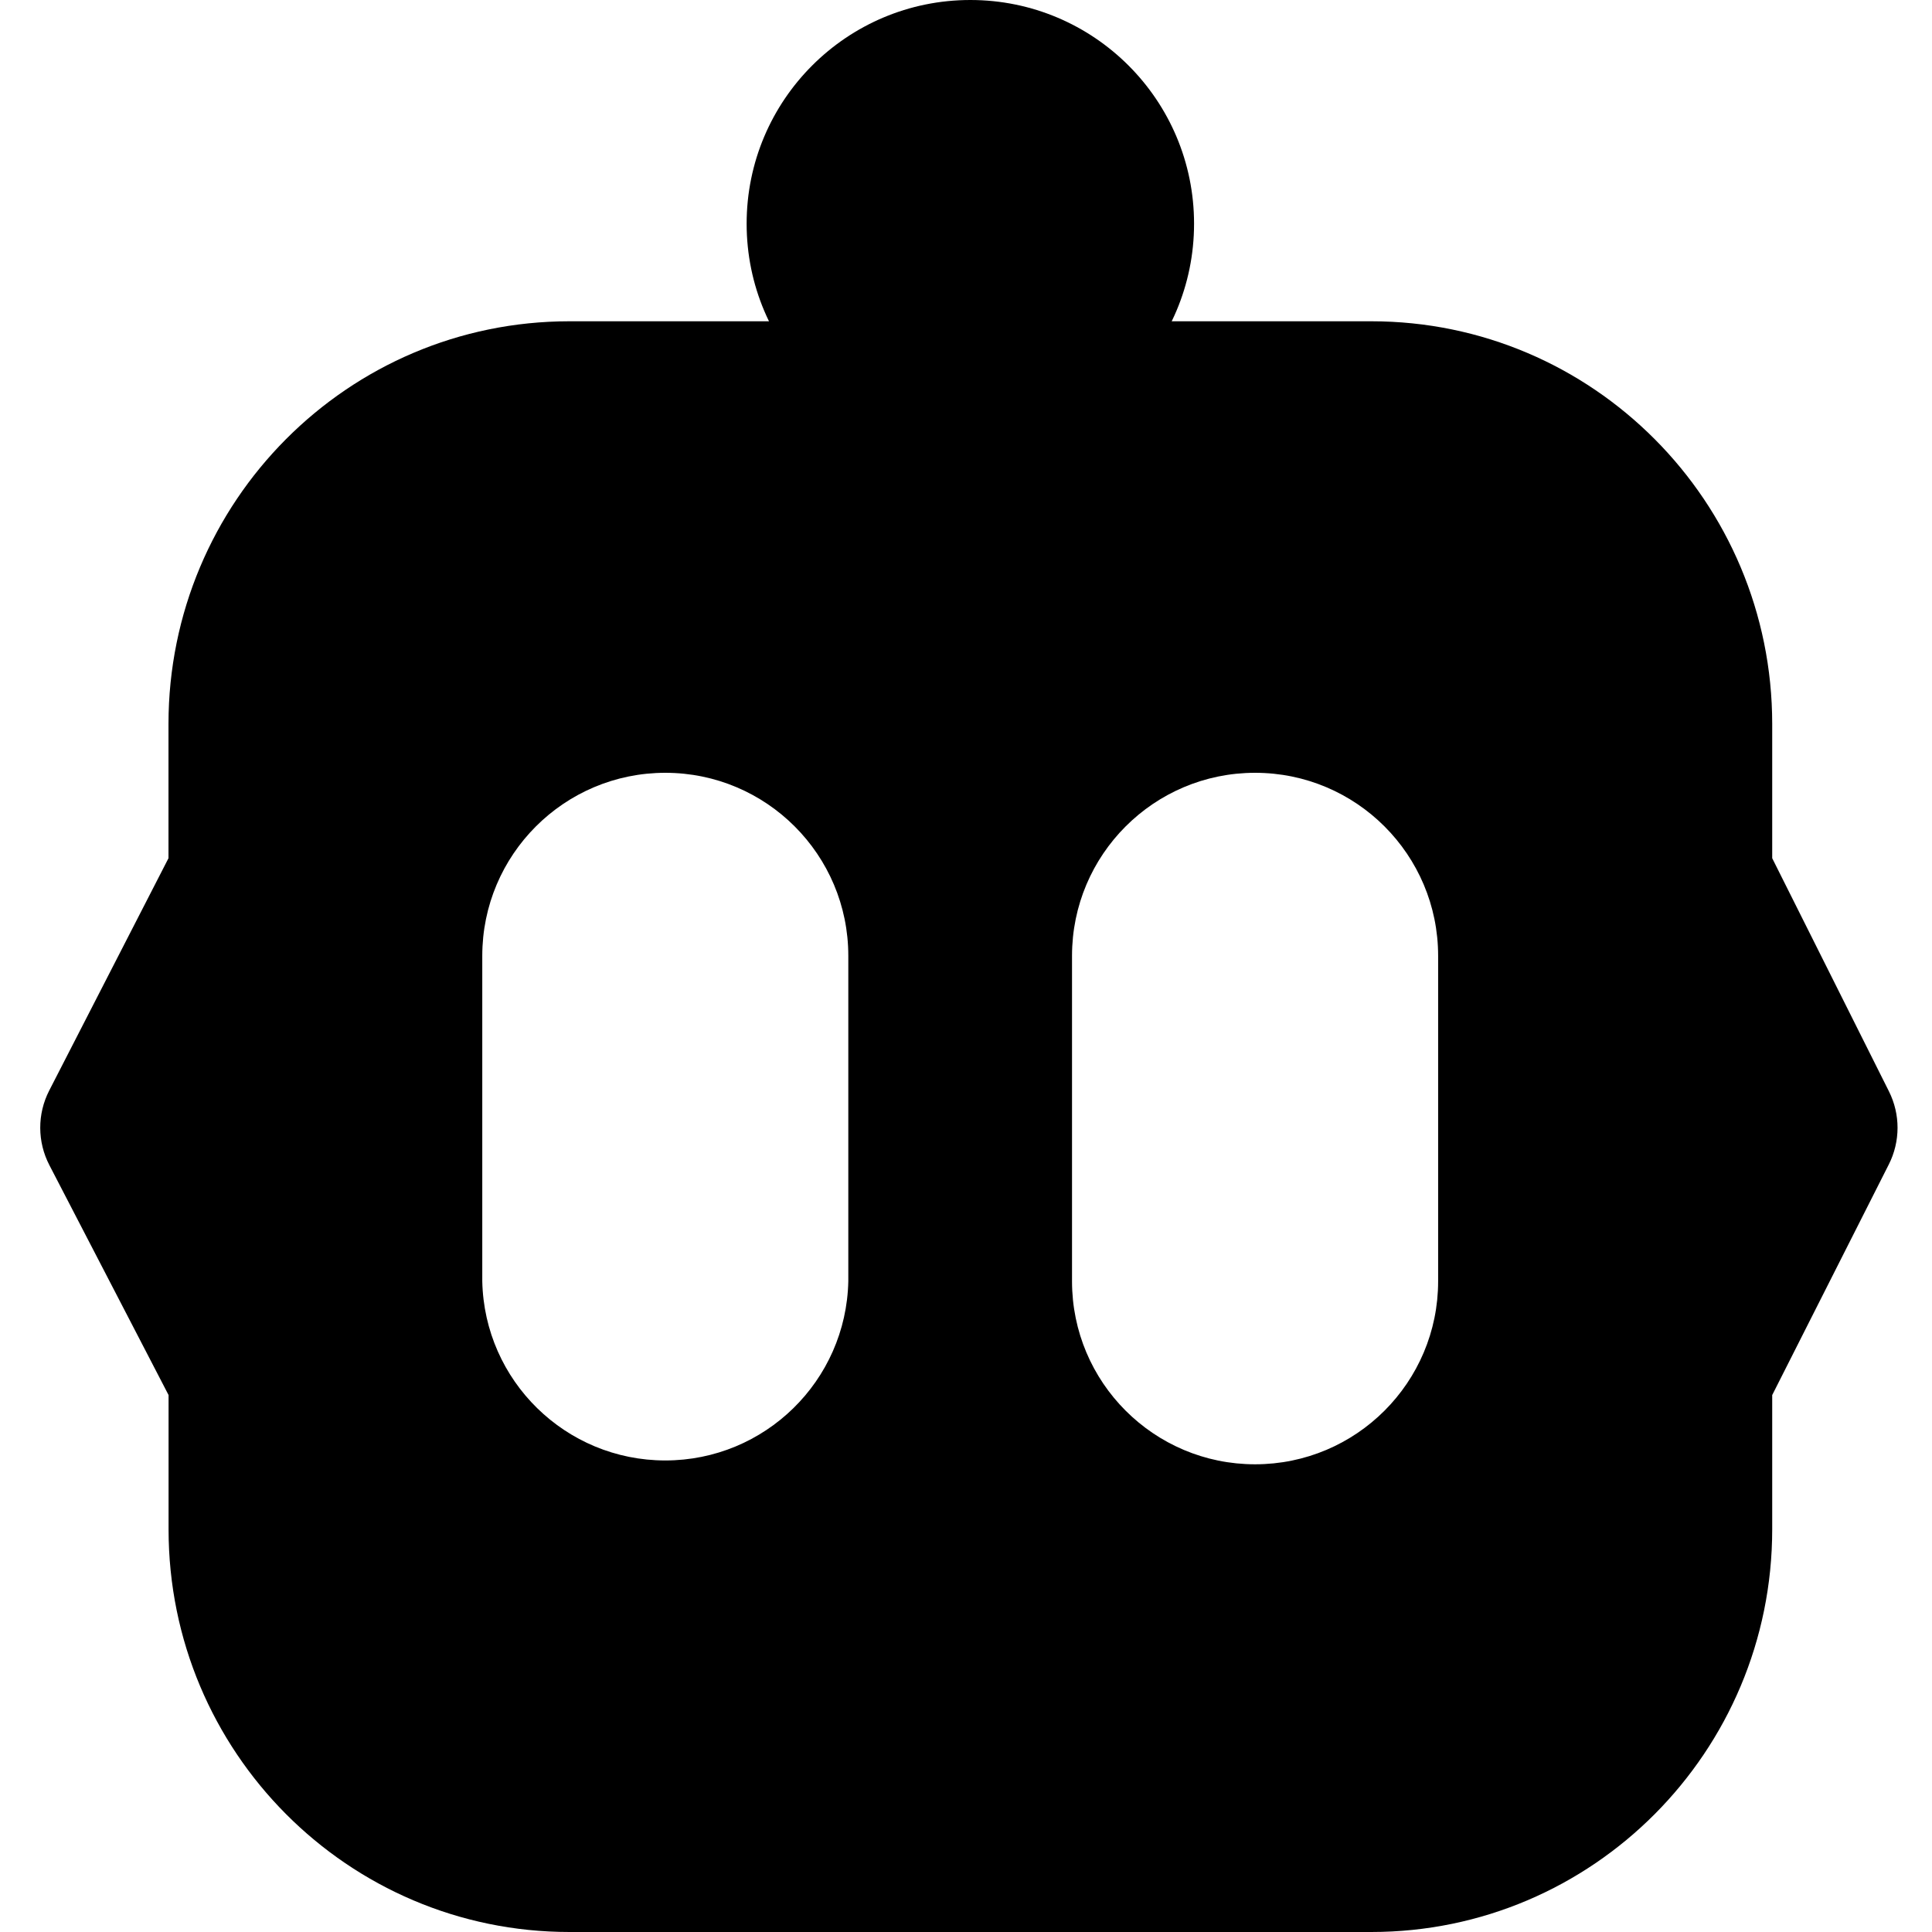
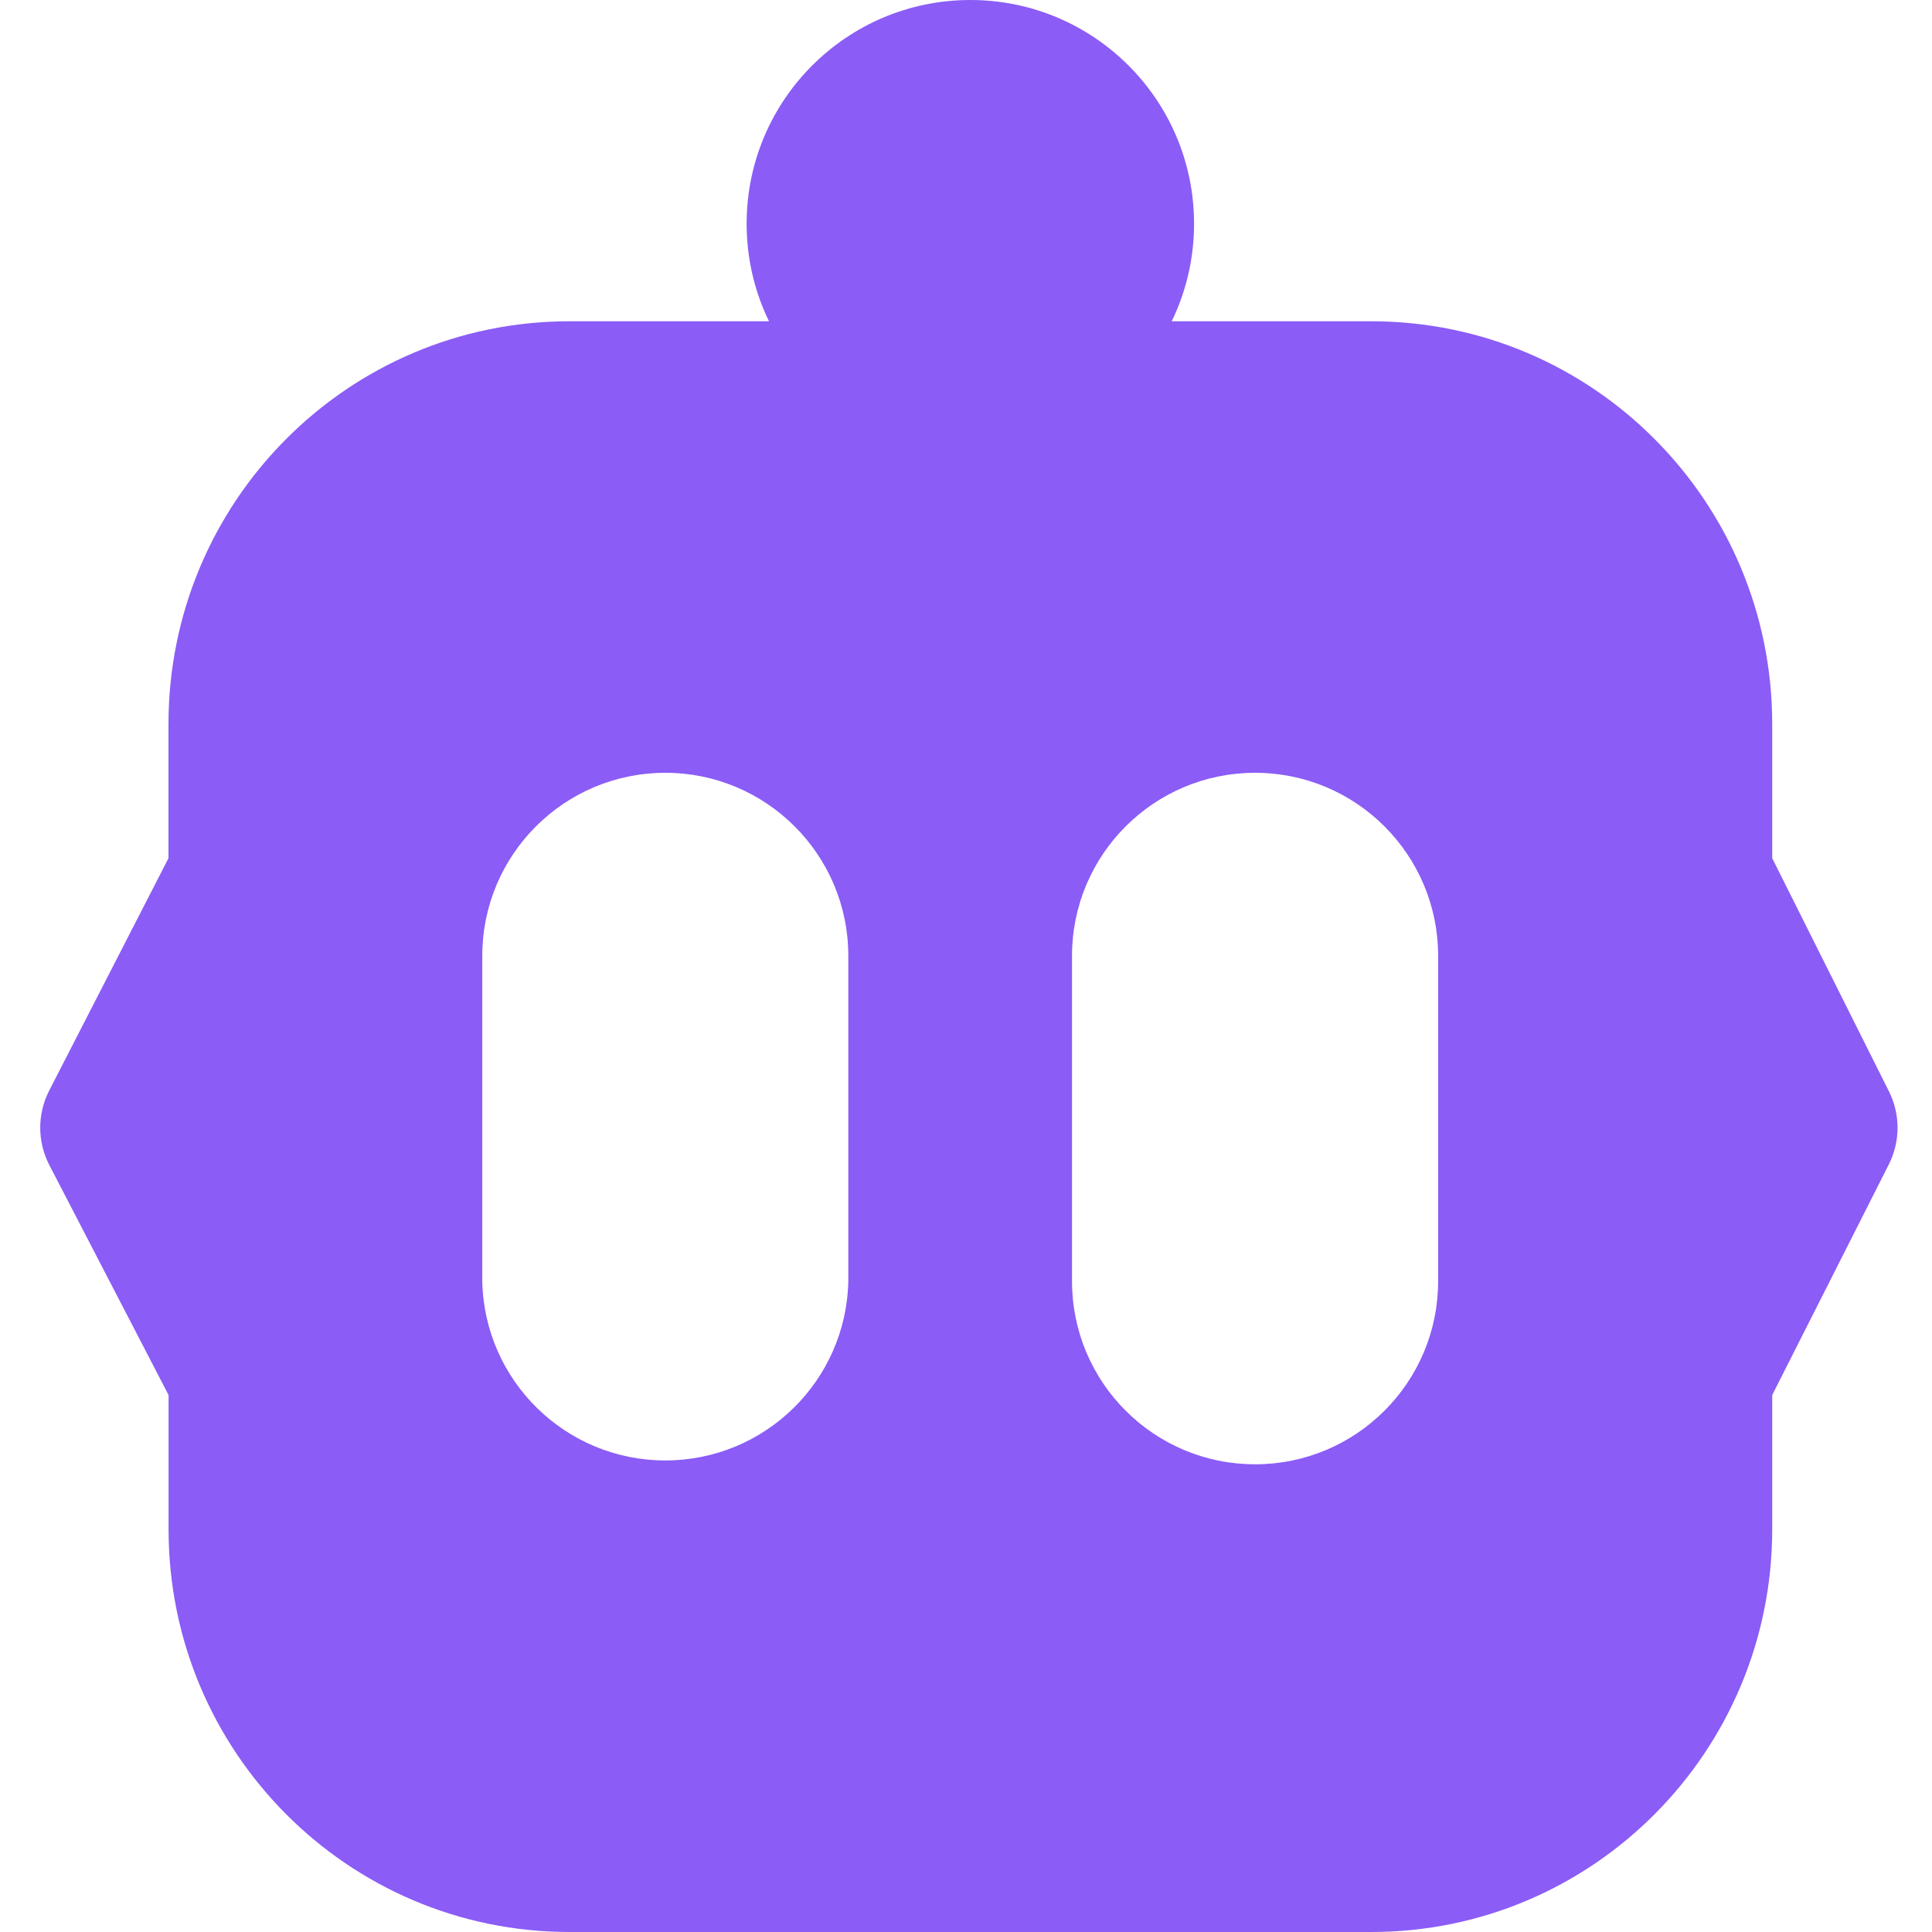
- <svg xmlns="http://www.w3.org/2000/svg" fill="currentColor" fill-rule="evenodd" height="1em" style="flex:none;line-height:1" viewBox="0 0 24 24" width="1em">
+ <svg xmlns="http://www.w3.org/2000/svg" fill="#8B5CF6" fill-rule="evenodd" height="1em" style="flex:none;line-height:1" viewBox="0 0 24 24" width="1em">
  <path d="M17.035 3.991c2.75 0 4.98 2.24 4.98 5.003v1.667l1.45 2.896a1.01 1.01 0 01-.002.909l-1.448 2.864v1.668c0 2.762-2.23 5.002-4.98 5.002H7.074c-2.751 0-4.98-2.24-4.98-5.002V17.33l-1.48-2.855a1.01 1.01 0 01-.003-.927l1.482-2.887V8.994c0-2.763 2.23-5.003 4.98-5.003h9.962zM8.265 9.6a2.274 2.274 0 00-2.274 2.274v4.042a2.274 2.274 0 004.547 0v-4.042A2.274 2.274 0 008.265 9.6zm7.326 0a2.274 2.274 0 00-2.274 2.274v4.042a2.274 2.274 0 104.548 0v-4.042A2.274 2.274 0 0015.59 9.6z" />
  <path d="M12.054 5.558a2.779 2.779 0 100-5.558 2.779 2.779 0 000 5.558z" />
</svg>
